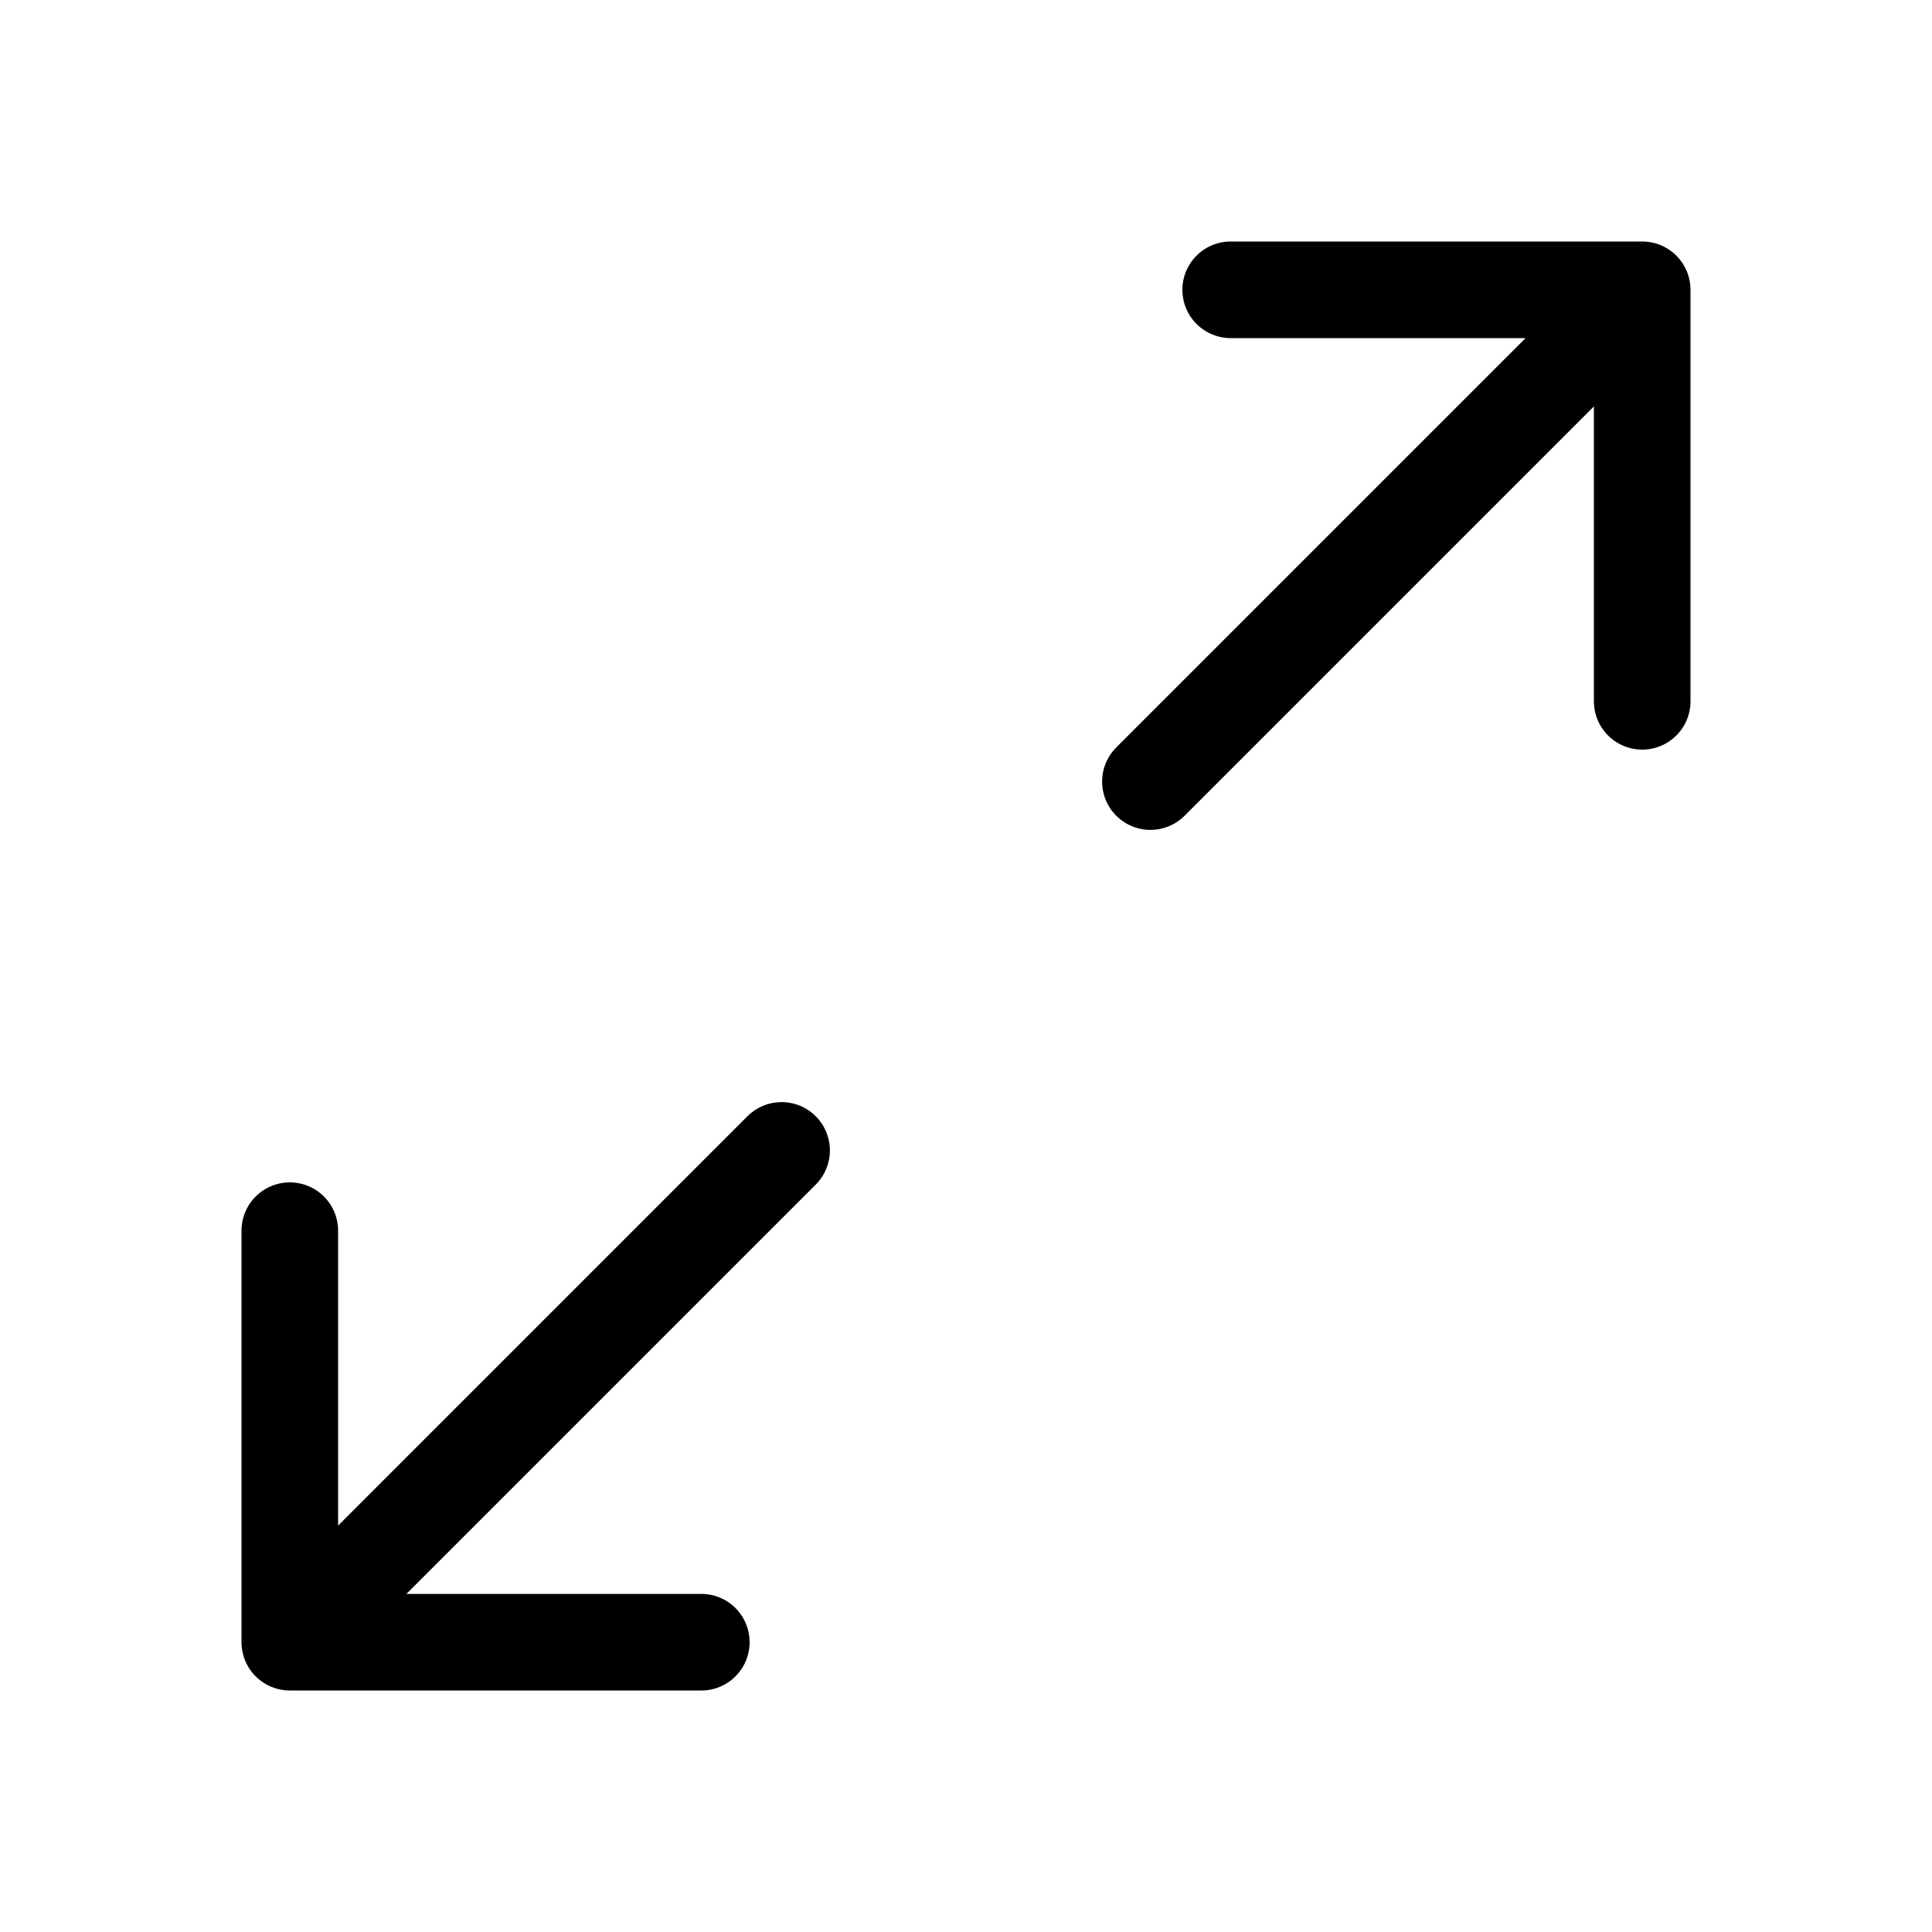
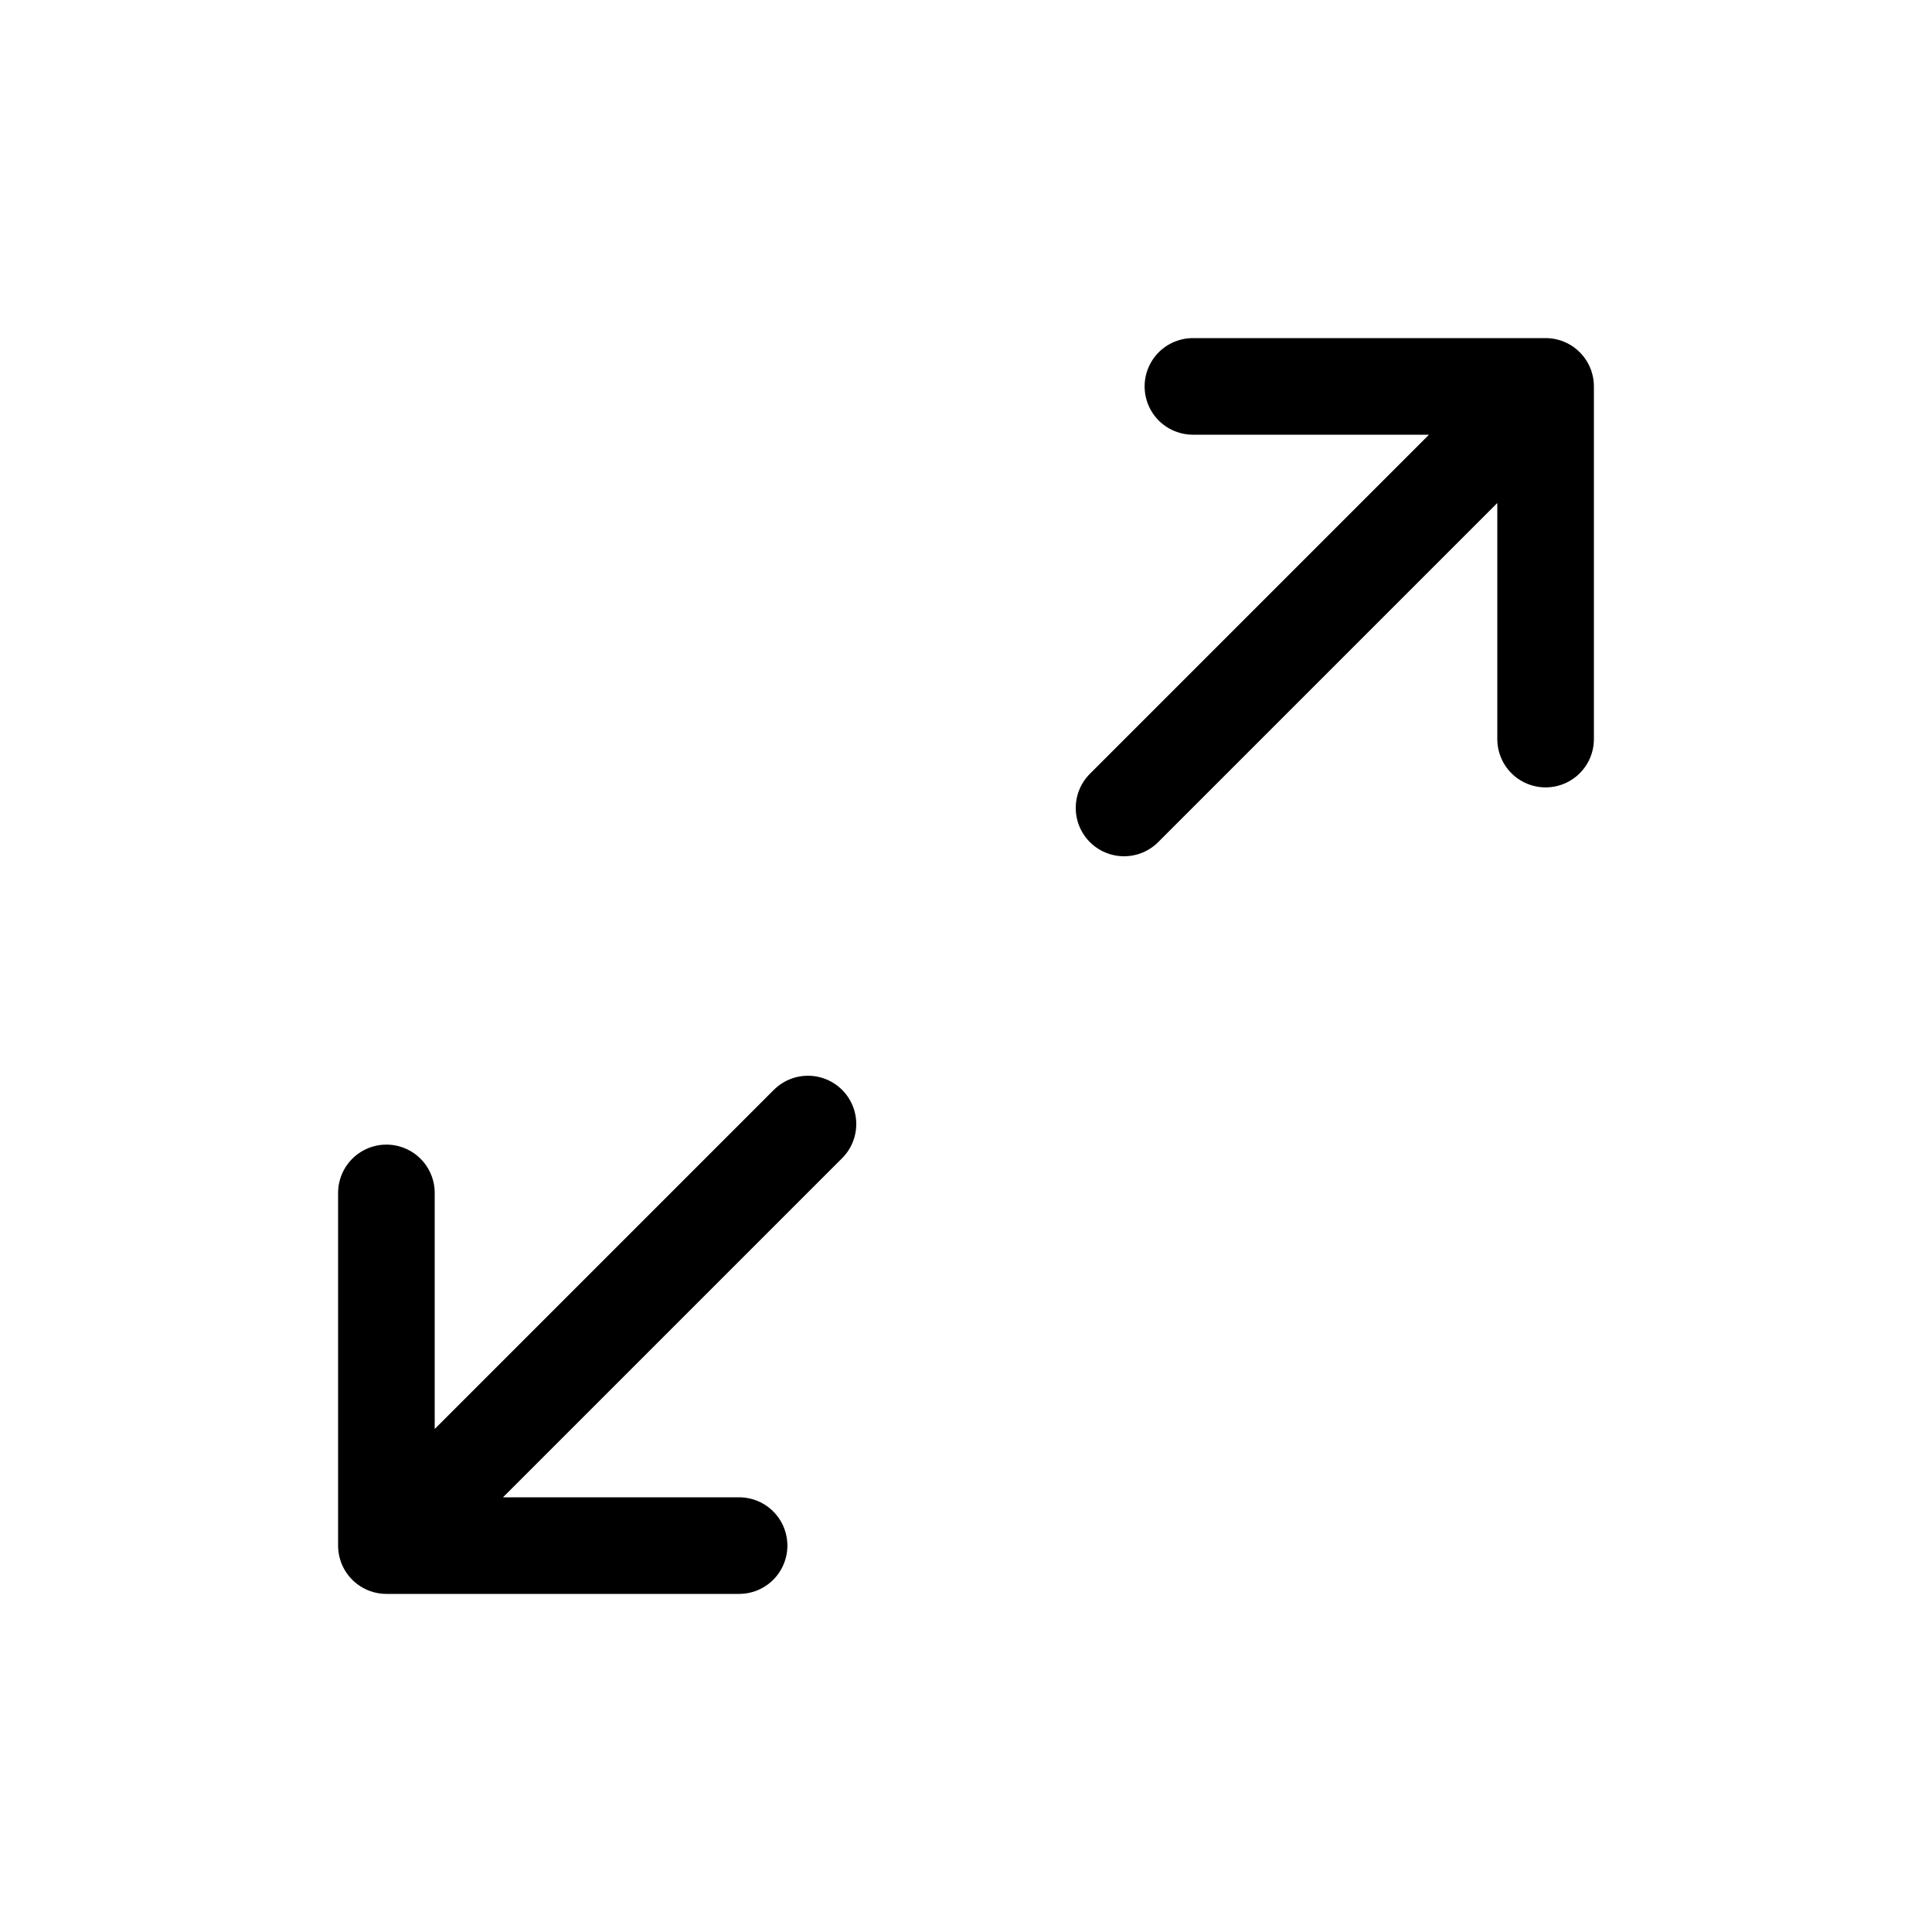
<svg xmlns="http://www.w3.org/2000/svg" width="20" height="20" viewBox="0 0 20 20" fill="none">
-   <path d="M8.091 11.909L3 17M3 17H7.26M3 17V12.74M11.909 8.091L17 3M17 3H12.74M17 3V7.26" stroke="currentColor" stroke-linecap="round" stroke-linejoin="round" />
+   <path d="M8.364 11.636L4 16M4 16H7.651M4 16V12.349M11.636 8.364L16 4M16 4H12.349M16 4V7.651" stroke="currentColor" stroke-linecap="round" stroke-linejoin="round" />
</svg>
